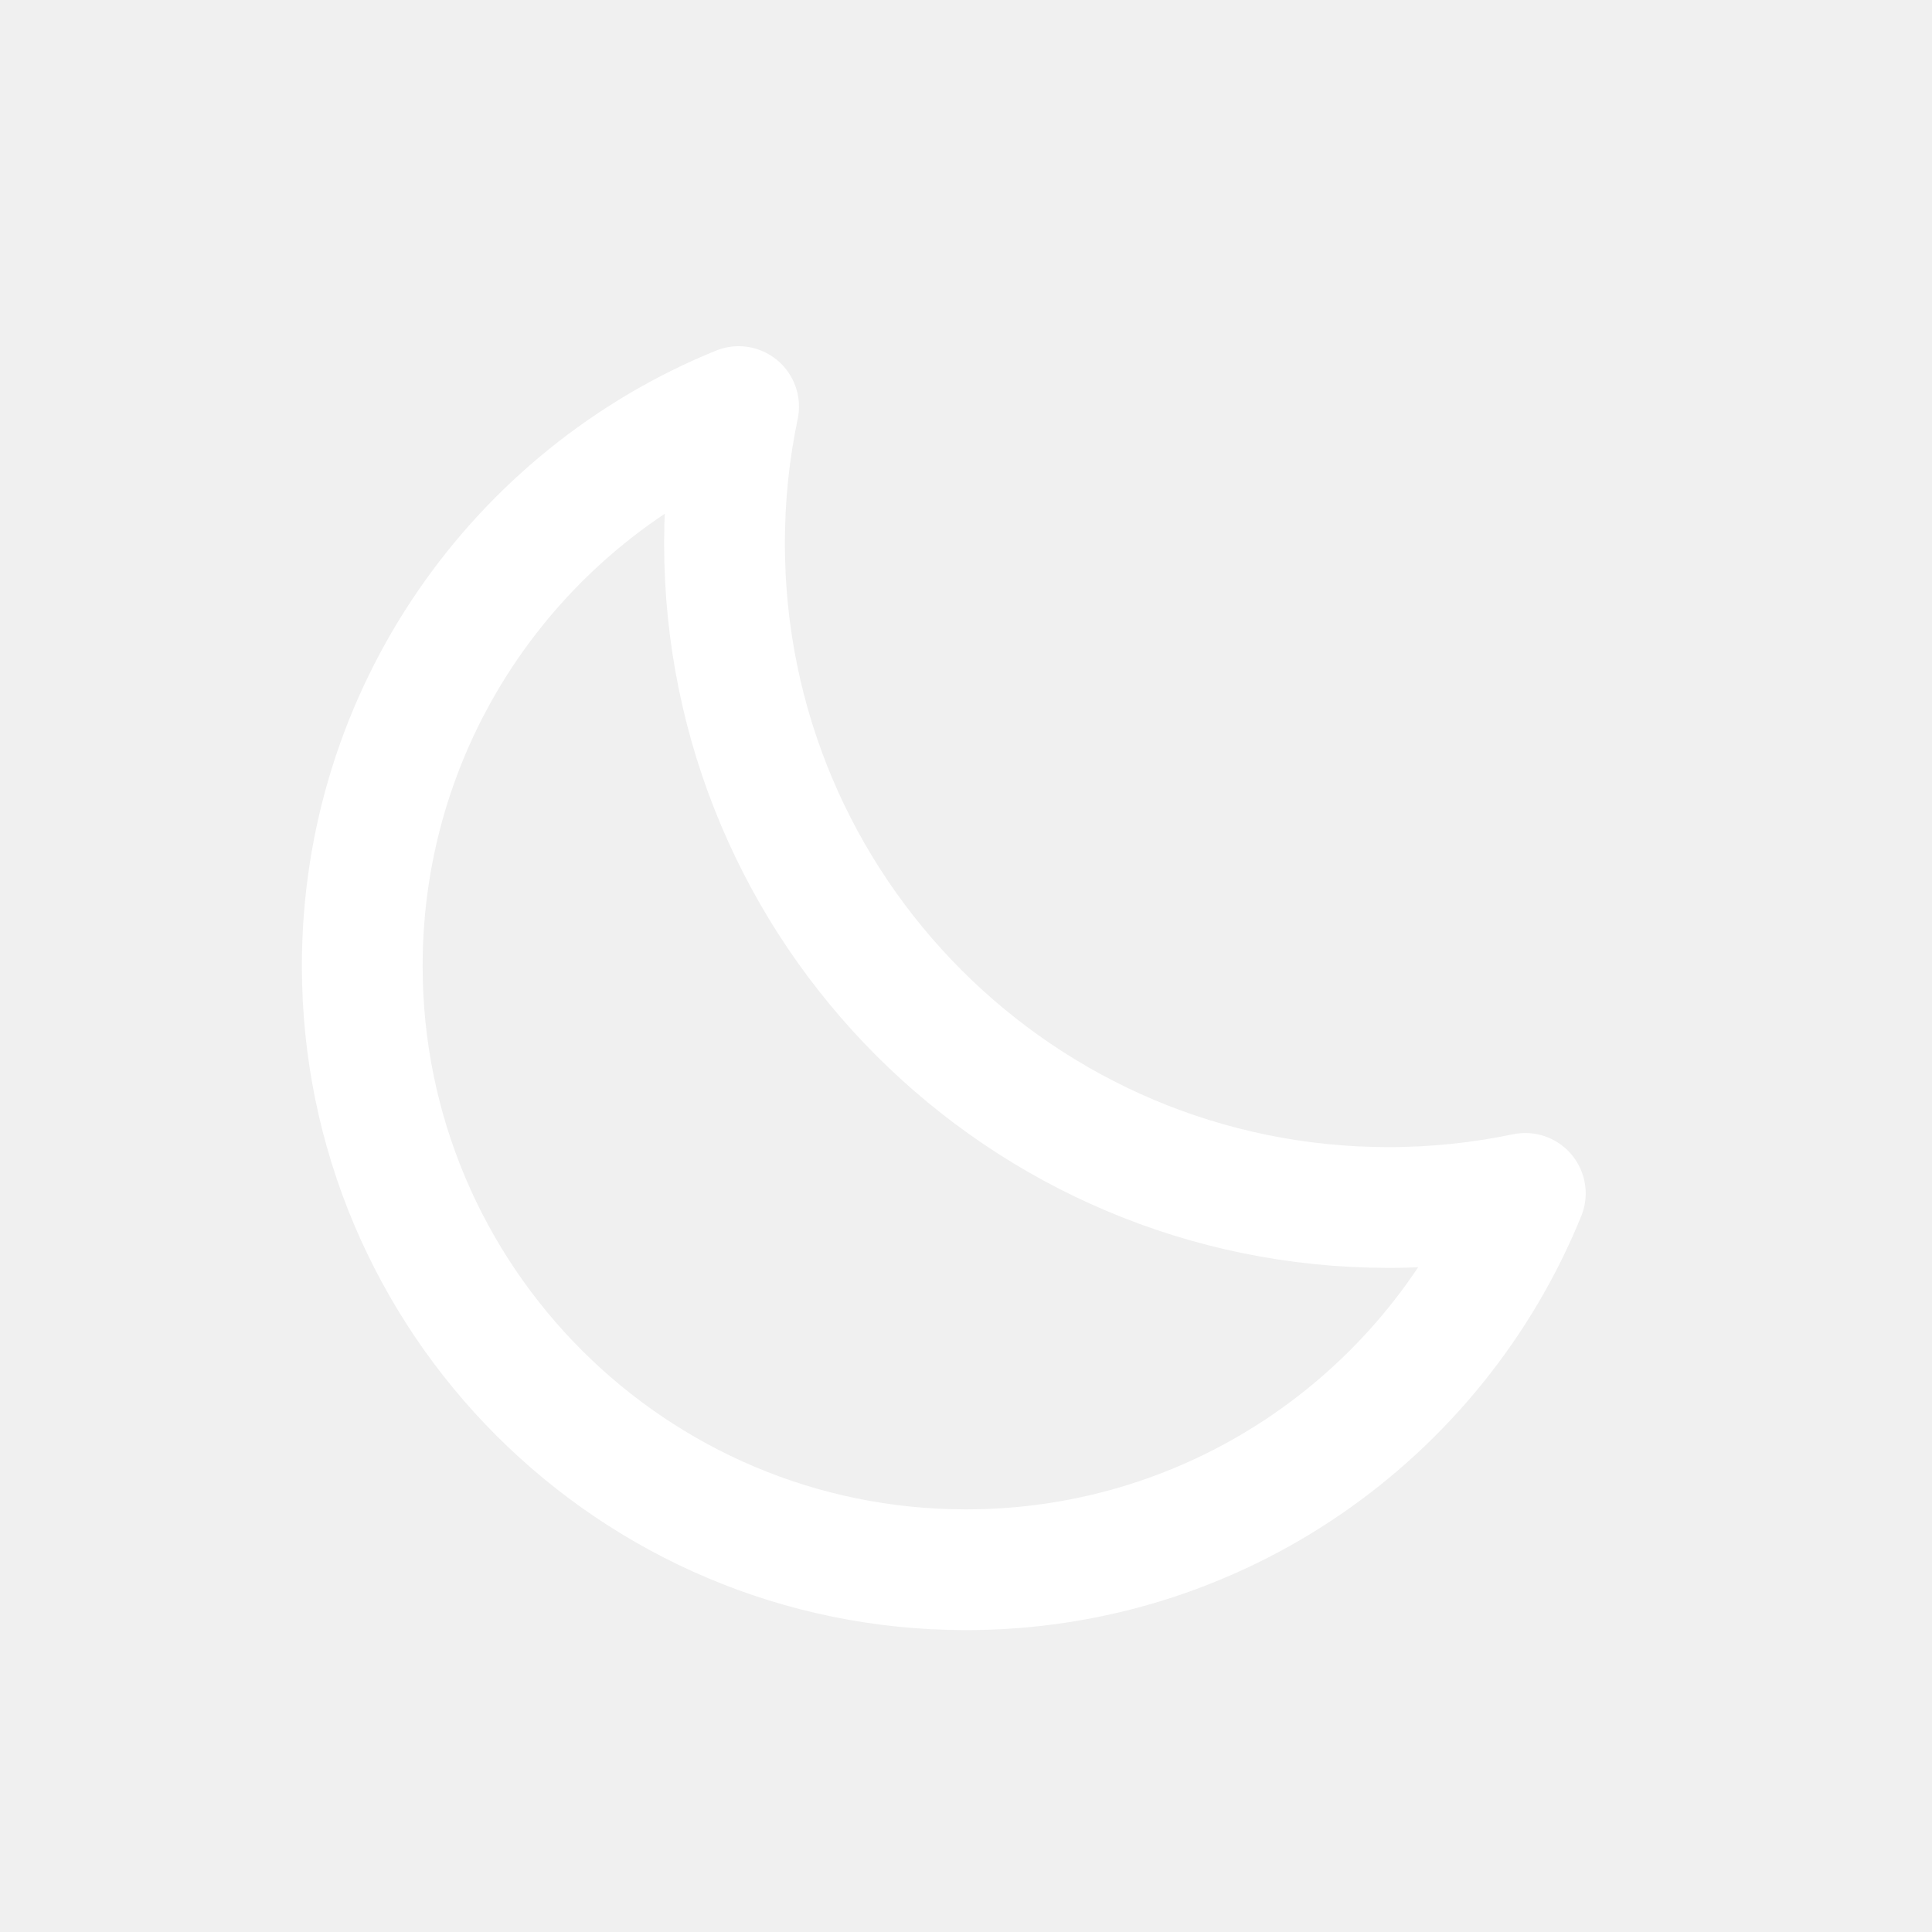
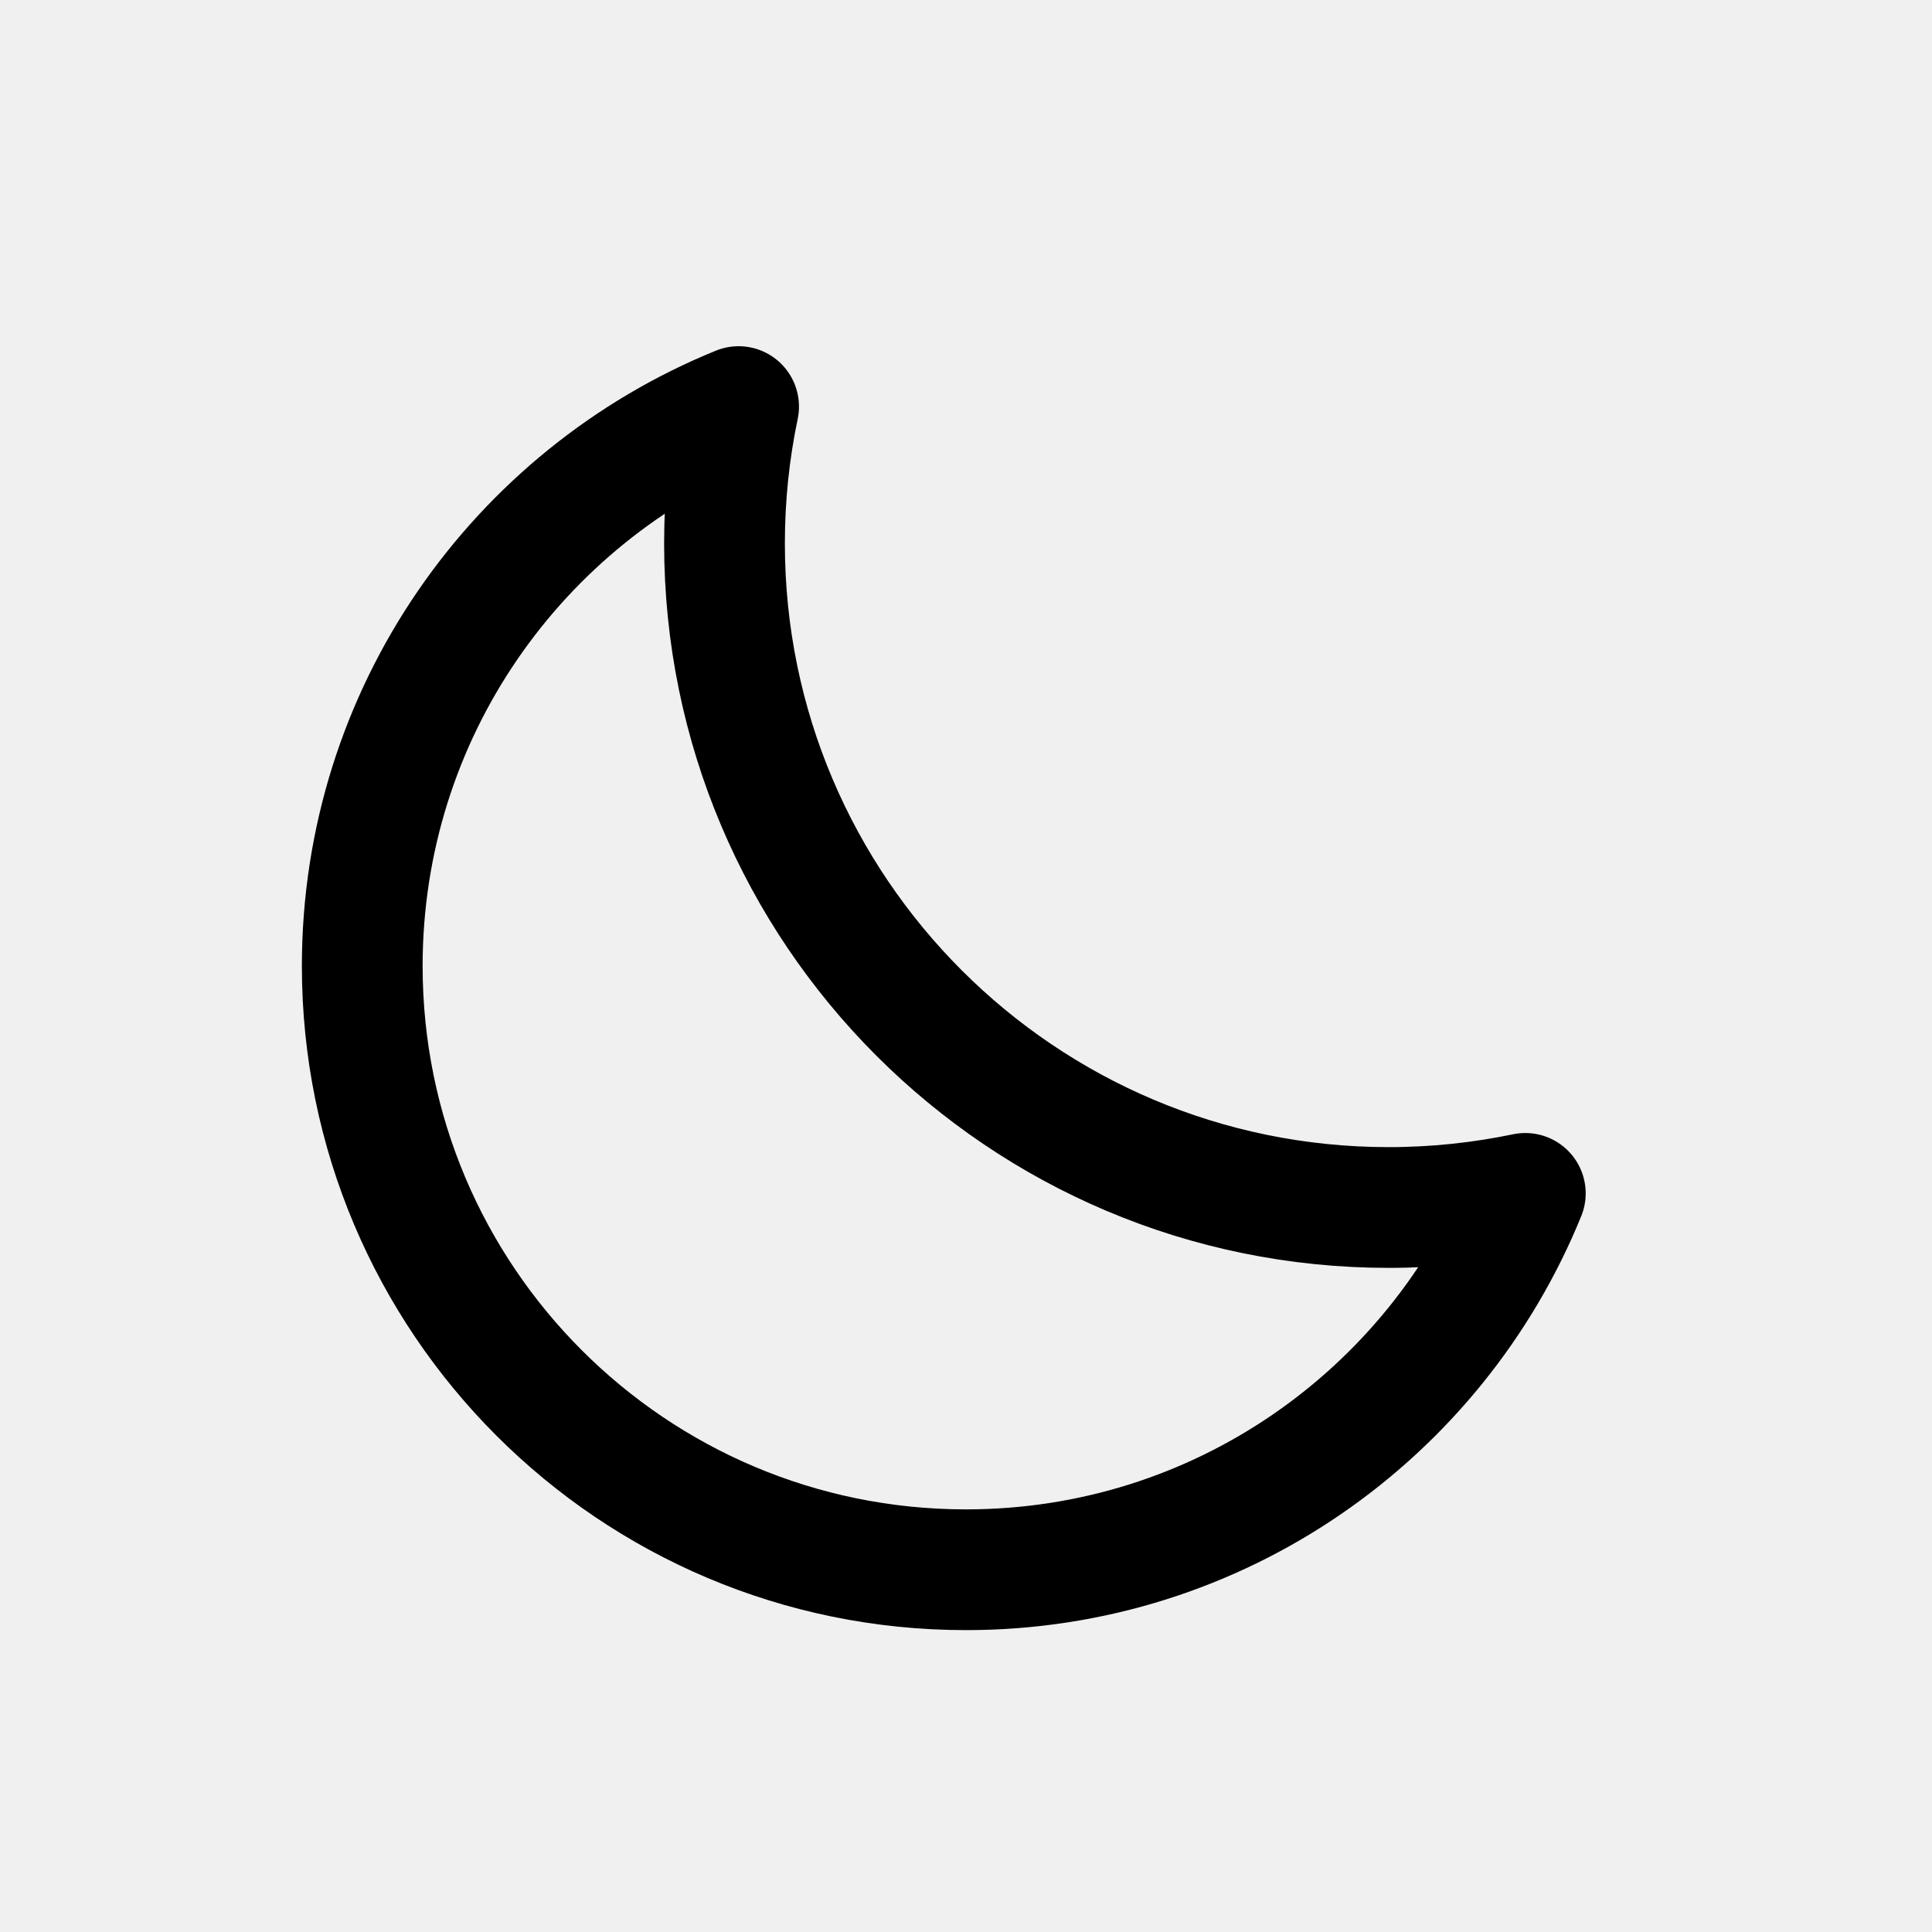
<svg xmlns="http://www.w3.org/2000/svg" width="20" height="20" viewBox="0 0 20 20" fill="none">
-   <path d="M7.646 4.209C7.55 4.666 7.5 5.14 7.5 5.625C7.5 9.422 10.578 12.5 14.375 12.5C14.86 12.5 15.333 12.449 15.79 12.354C14.86 14.639 12.619 16.25 10 16.25C6.548 16.25 3.75 13.452 3.75 10C3.75 7.381 5.361 5.139 7.646 4.209Z" stroke="white" stroke-width="1.25" stroke-linejoin="round" />
+   <path d="M7.646 4.209C7.55 4.666 7.5 5.14 7.5 5.625C7.5 9.422 10.578 12.5 14.375 12.5C14.86 12.5 15.333 12.449 15.79 12.354C14.86 14.639 12.619 16.25 10 16.25C6.548 16.25 3.75 13.452 3.75 10C3.75 7.381 5.361 5.139 7.646 4.209Z" stroke="currentColor" stroke-width="1.25" stroke-linejoin="round" />
</svg>
